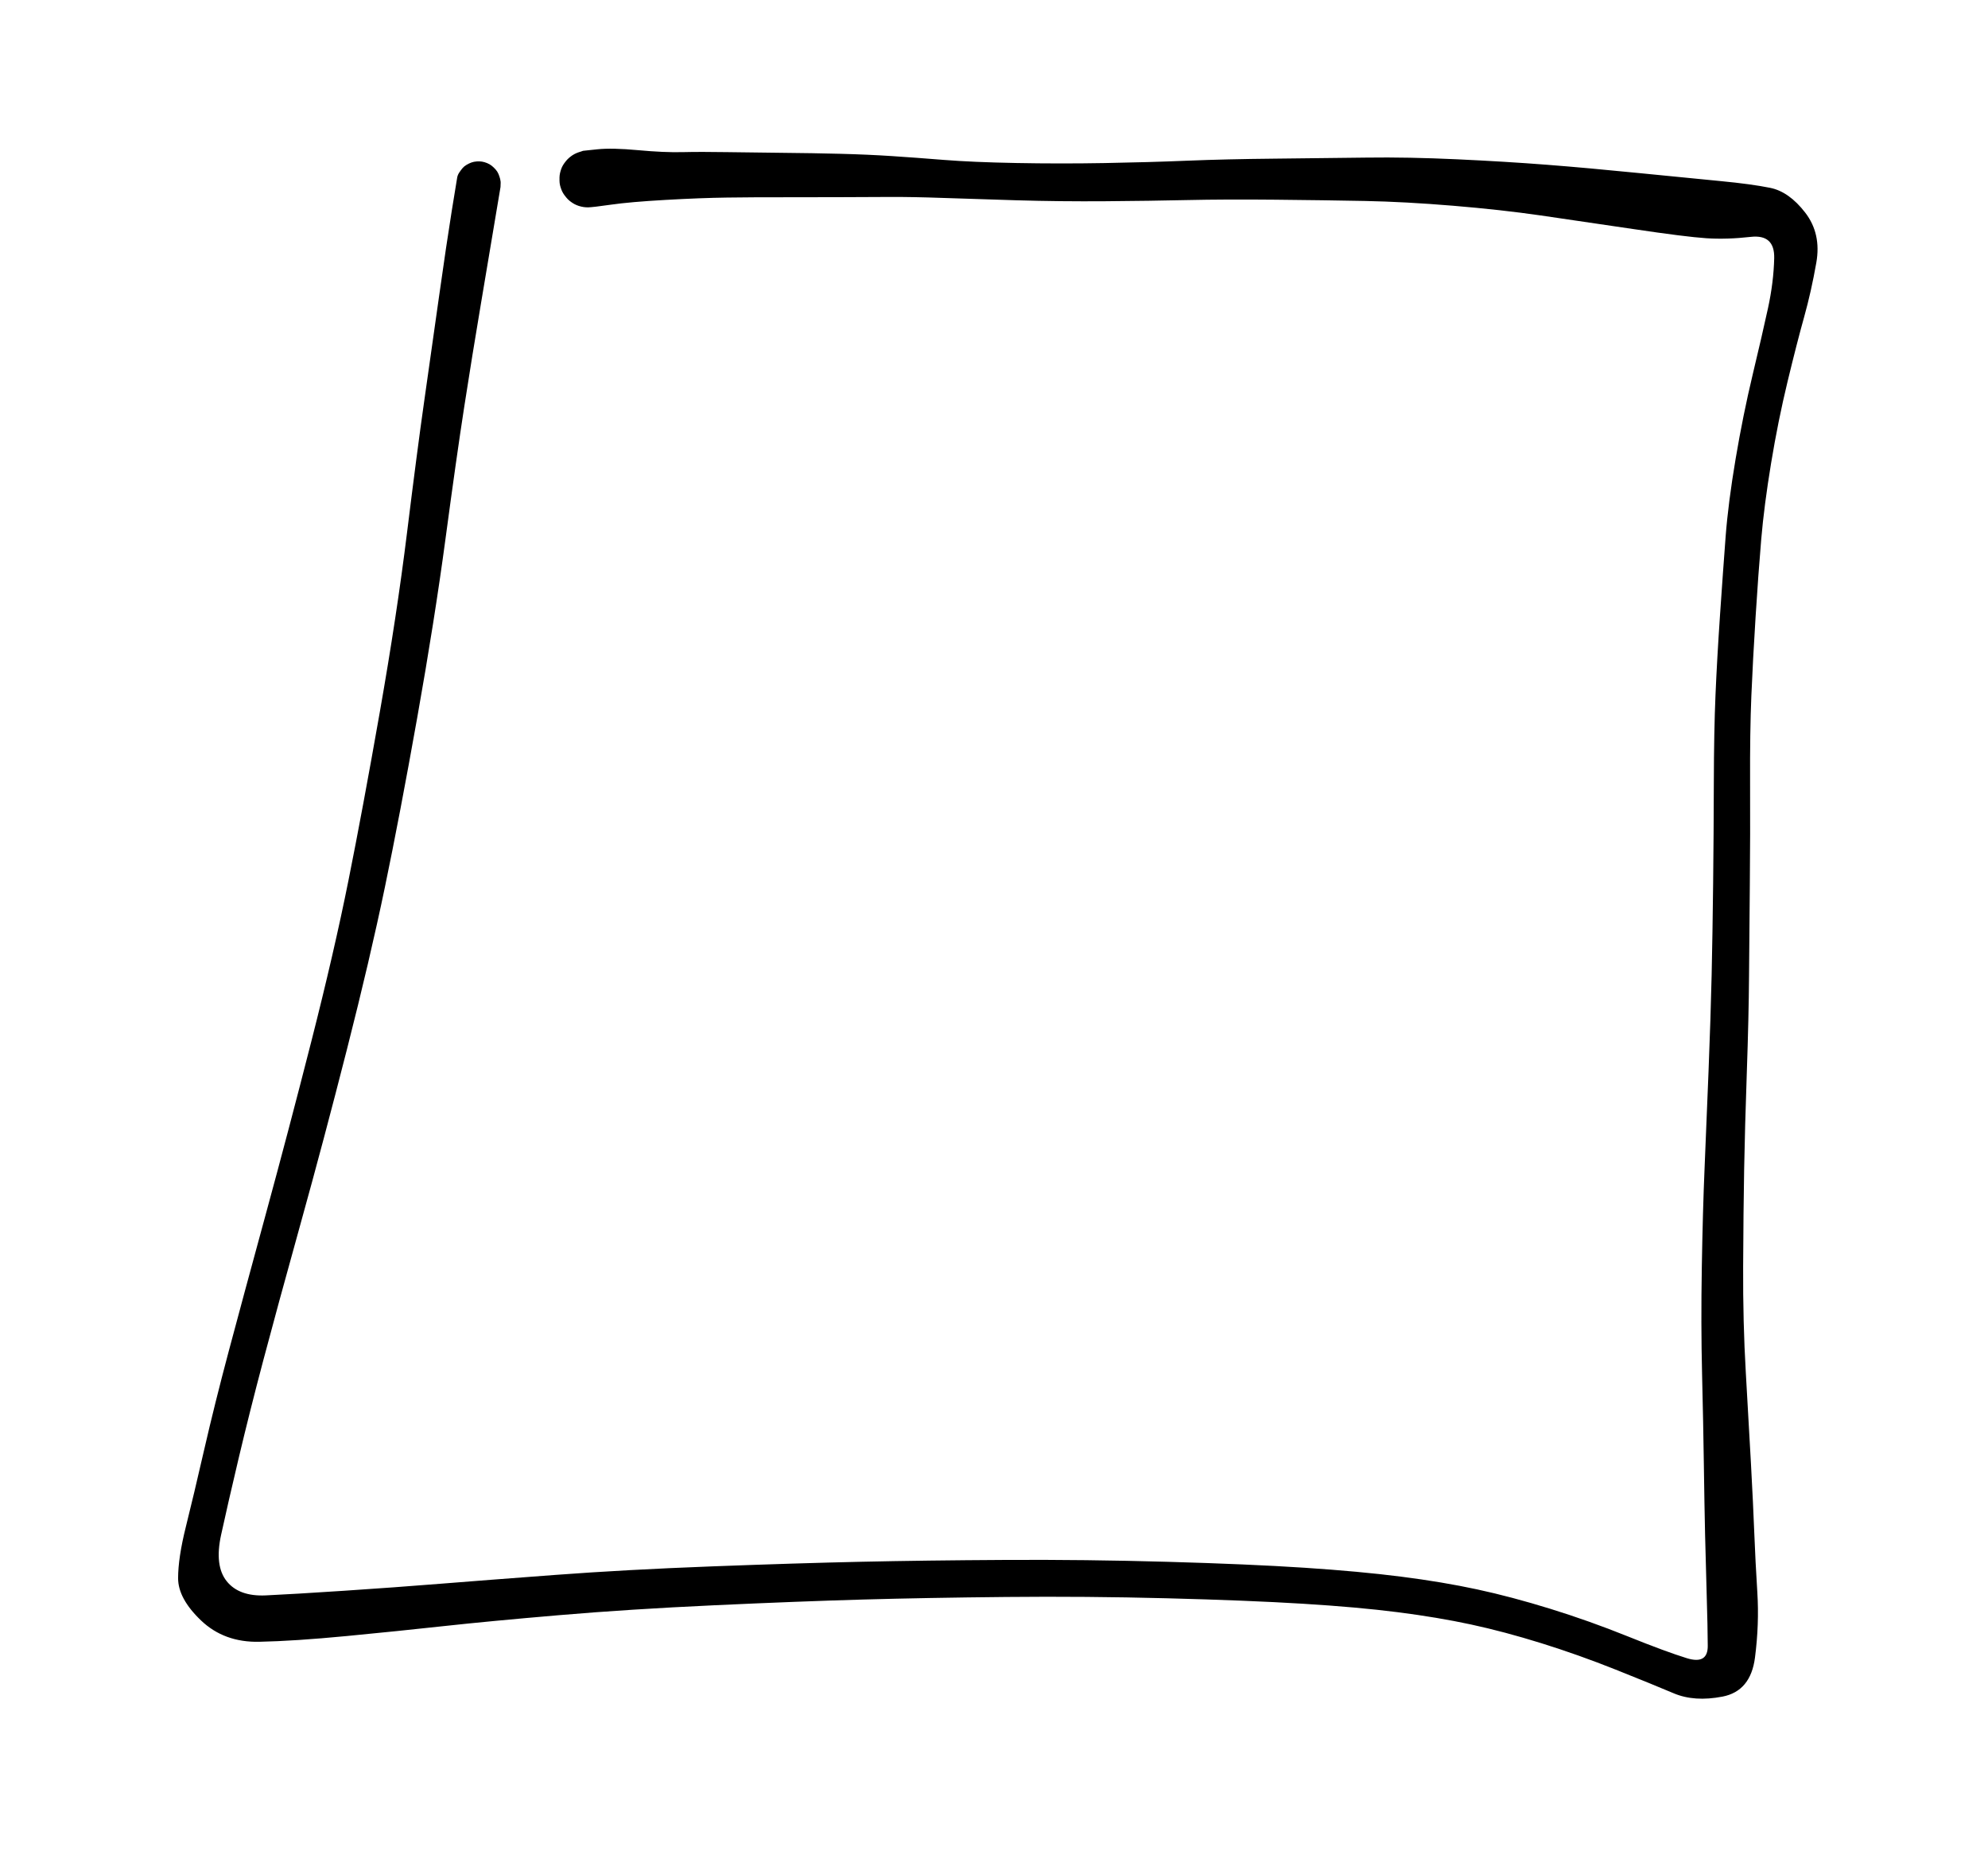
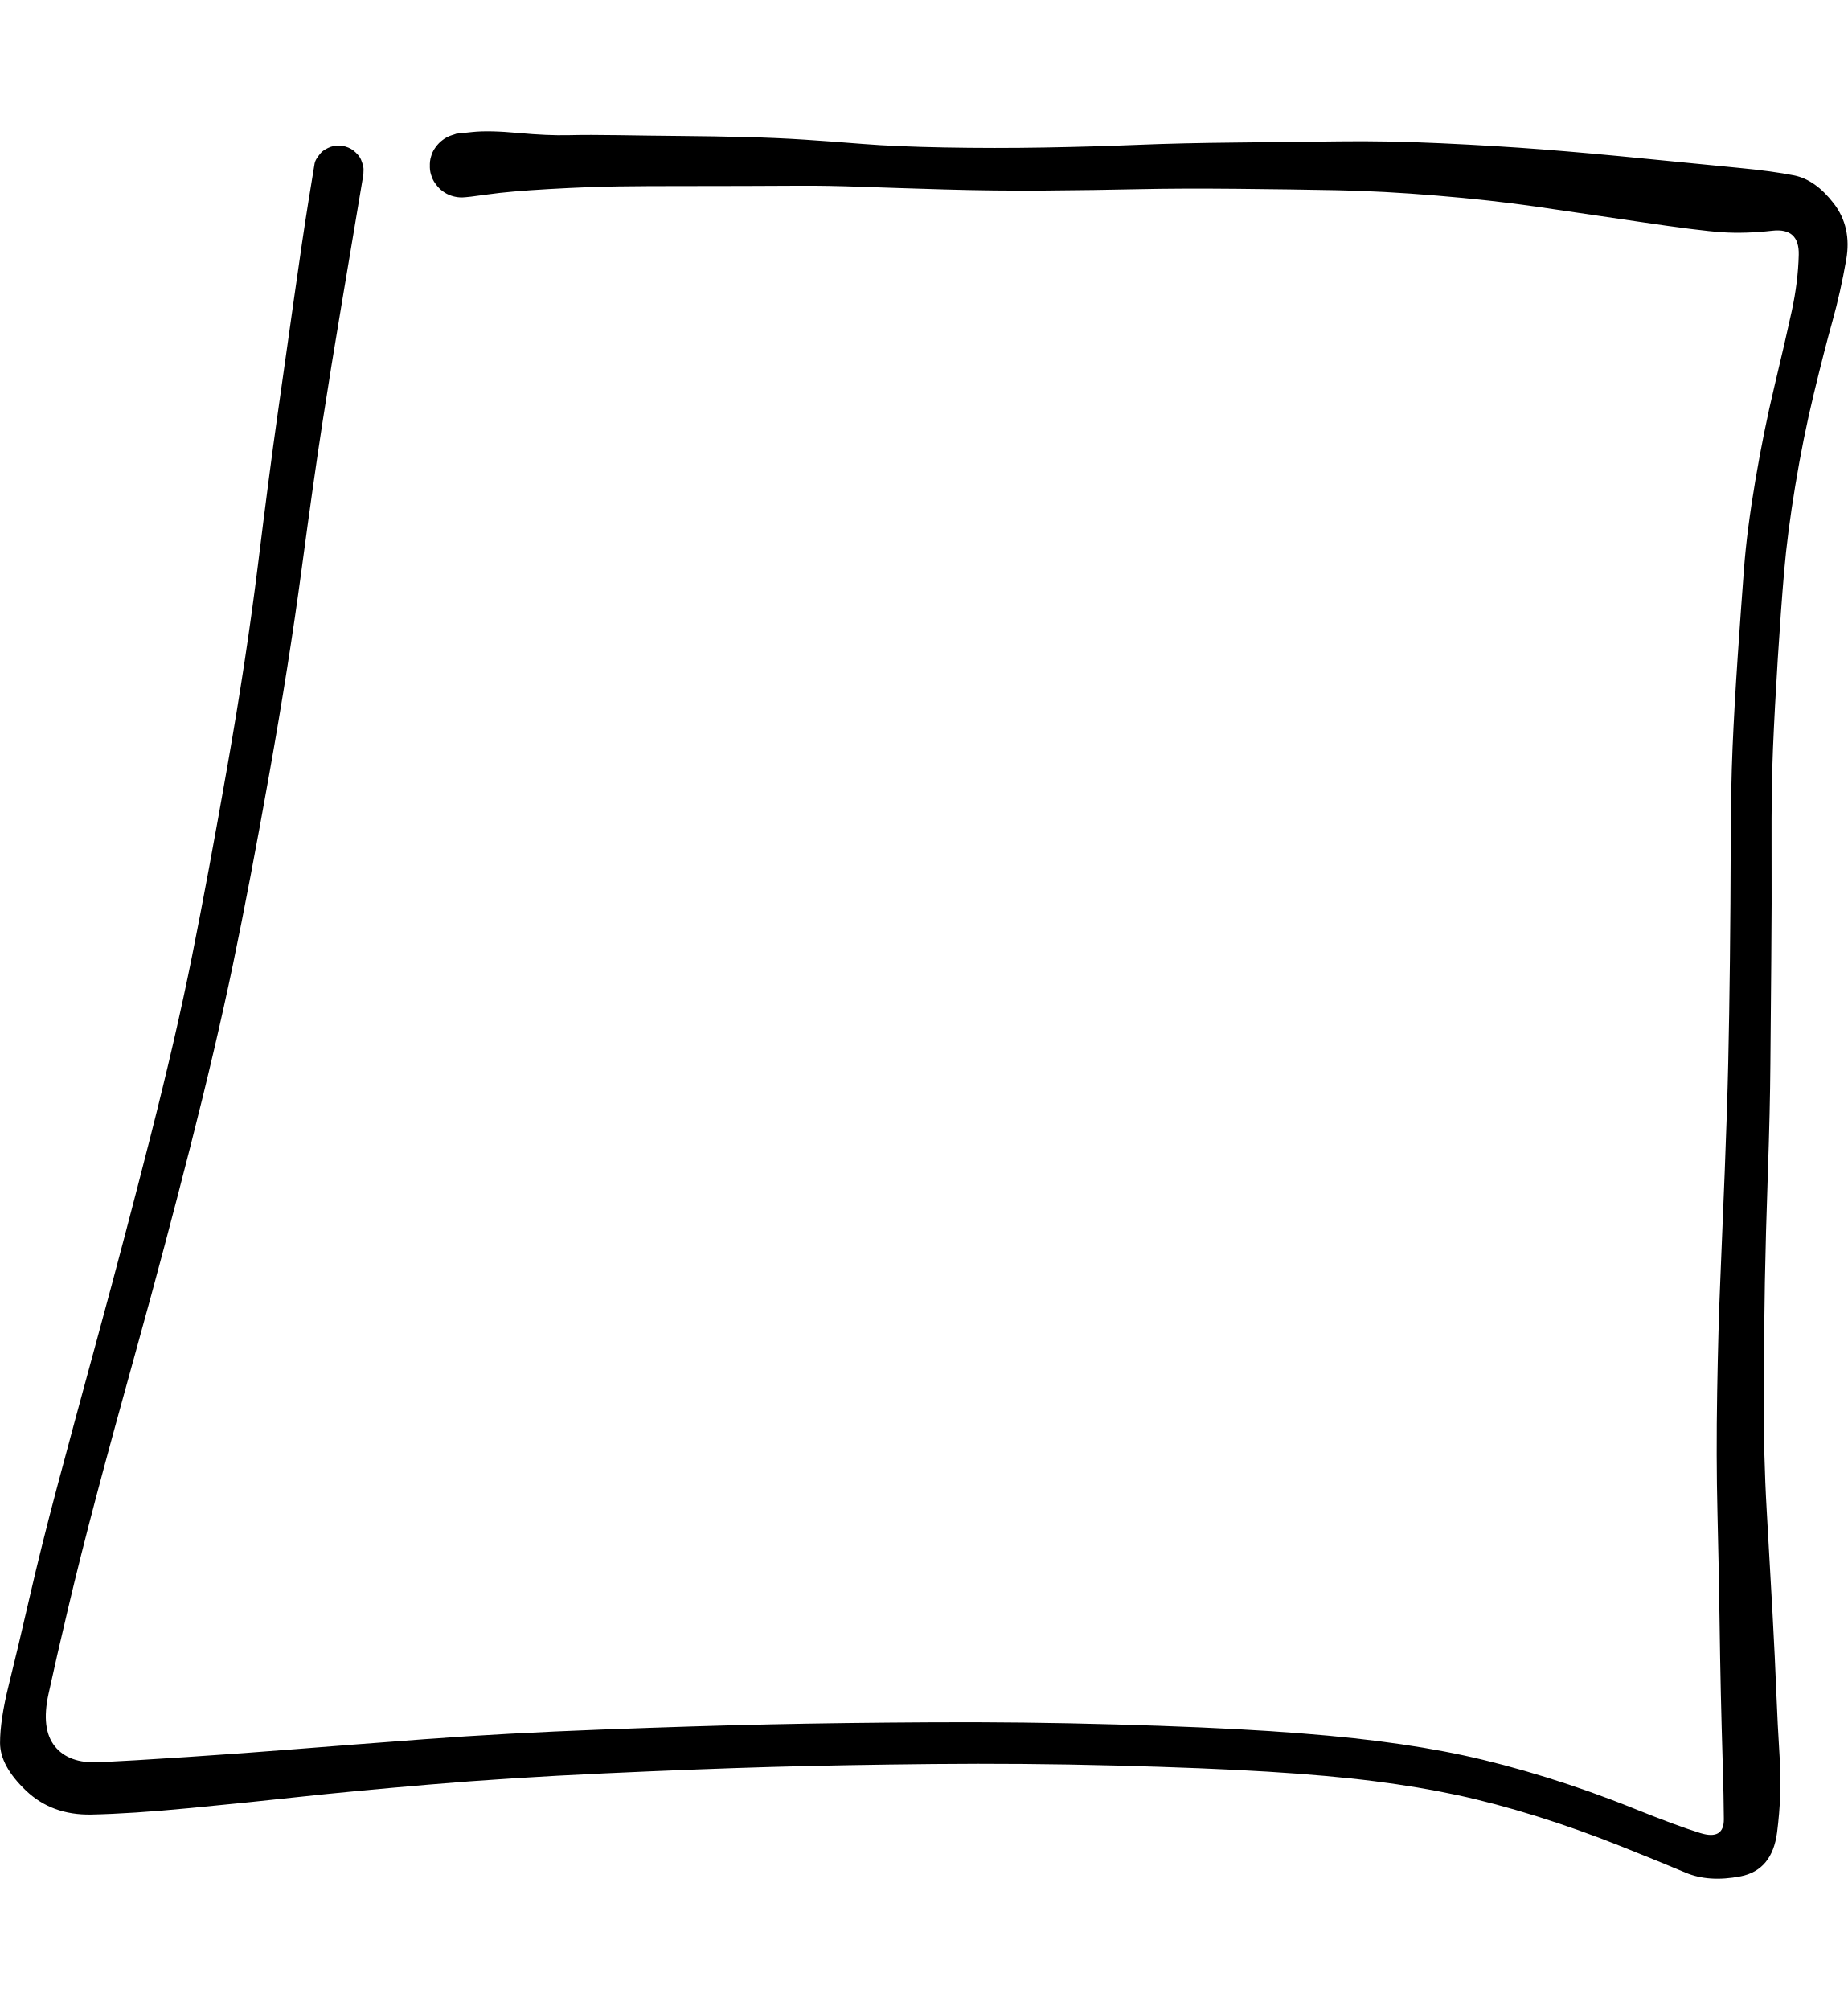
- <svg xmlns="http://www.w3.org/2000/svg" viewBox="507 136 450 428" width="370" height="348">
-   <path id="path_80d4f672-4bb4-4d67-34e1-5aa846db0f29" d="M72.04,2.81 Q69.64,17.17 67.58,29.39 T63.74,53.11 59.46,83.26 52.97,124.33 45.56,163.18 36.90,200.19 26.28,240.13 17.74,271.43 12.10,293.85 8.08,311.40 9.36,322.00 18.30,325.25 36.21,324.19 58.21,322.59 84.60,320.56 120.38,318.61 154.63,317.55 187.61,317.13 224.70,317.56 256.09,318.92 278.20,320.96 295.57,323.87 312.37,328.33 330.04,334.62 343.60,339.63 348.38,336.82 348.14,325.25 347.77,311.38 347.49,295.43 347.08,274.60 347.02,250.10 347.65,227.49 348.56,205.25 349.27,183.21 349.61,162.38 349.77,139.17 350.15,119.16 351.19,100.77 352.47,82.87 354.76,65.04 358.67,45.73 362.17,30.55 363.59,19.11 358.22,14.23 348.04,14.54 331.34,12.44 310.18,9.33 290.06,7.10 269.93,6.01 249.34,5.72 229.38,5.80 210.54,6.07 190.04,5.85 173.17,5.31 161.16,5.09 149.55,5.14 136.59,5.16 123.89,5.23 109.77,5.77 97.37,6.85 92.02,7.47 89.95,7.14 88.10,6.16 86.65,4.65 85.77,2.75 85.54,0.67 85.98,-1.38 87.06,-3.18 88.65,-4.54 90.59,-5.32 92.68,-5.44 94.70,-4.88 96.44,-3.71 97.71,-2.05 98.38,-0.06 98.39,2.03 97.73,4.02 96.46,5.69 94.73,6.87 92.72,7.43 90.63,7.32 88.68,6.55 87.08,5.20 85.99,3.41 85.54,1.37 85.76,-0.72 86.63,-2.62 88.07,-4.14 89.92,-5.13 90.92,-5.47 94.23,-5.82 103.52,-5.62 113.70,-5.17 123.92,-5.17 136.67,-5.01 149.76,-4.79 161.57,-4.27 173.53,-3.39 190.09,-2.68 210.35,-2.67 229.24,-3.21 249.35,-3.68 270.27,-3.92 291.00,-3.53 311.56,-2.28 332.62,-0.38 351.32,1.46 362.65,3.00 370.69,8.68 373.23,20.14 370.44,32.58 366.65,47.35 362.88,66.03 360.62,83.47 359.33,101.21 358.36,119.32 358.07,139.21 358.01,162.49 357.83,183.43 357.32,205.55 356.71,227.68 356.48,249.95 357.09,274.22 358.27,295.09 359.03,310.95 359.73,324.60 359.19,339.49 351.76,348.42 340.58,347.66 327.32,342.25 310.30,336.20 294.19,331.91 277.42,329.10 255.72,327.16 224.62,325.91 187.75,325.61 154.92,326.20 120.93,327.51 85.41,329.78 59.06,332.28 36.78,334.56 16.79,335.87 3.51,331.01 -1.76,321.32 0.01,309.56 4.21,291.89 9.84,269.30 18.30,238.01 28.76,198.32 37.23,161.59 44.41,123.02 50.63,82.04 54.59,51.72 57.97,27.87 60.86,8.39 62.13,0.60 62.61,-0.52 63.34,-1.50 64.28,-2.27 65.39,-2.80 66.58,-3.04 67.80,-3.00 68.97,-2.66 70.03,-2.05 70.91,-1.21 71.57,-0.18 71.96,0.98 72.06,2.19 Z" transform="translate(547, 176)" />
+ <svg xmlns="http://www.w3.org/2000/svg" viewBox="545.23 170.03 375.28 354.88" width="169.95" height="184.85">
+   <path d="M72.04,2.81 Q69.64,17.17 67.58,29.39 T63.74,53.11 59.46,83.26 52.97,124.33 45.56,163.18 36.90,200.19 26.28,240.13 17.74,271.43 12.10,293.85 8.08,311.40 9.36,322.00 18.30,325.25 36.21,324.19 58.21,322.59 84.60,320.56 120.38,318.61 154.63,317.55 187.61,317.13 224.70,317.56 256.09,318.92 278.20,320.96 295.57,323.87 312.37,328.33 330.04,334.62 343.60,339.63 348.38,336.82 348.14,325.25 347.77,311.38 347.49,295.43 347.08,274.60 347.02,250.10 347.65,227.49 348.56,205.25 349.27,183.21 349.61,162.38 349.77,139.17 350.15,119.16 351.19,100.77 352.47,82.87 354.76,65.04 358.67,45.73 362.17,30.55 363.59,19.11 358.22,14.23 348.04,14.54 331.34,12.44 310.18,9.33 290.06,7.10 269.93,6.01 249.34,5.72 229.38,5.80 210.54,6.07 190.04,5.85 173.17,5.31 161.16,5.09 149.55,5.14 136.59,5.16 123.89,5.23 109.77,5.77 97.37,6.85 92.02,7.47 89.95,7.14 88.10,6.16 86.65,4.65 85.77,2.75 85.54,0.67 85.98,-1.38 87.06,-3.18 88.65,-4.54 90.59,-5.32 92.68,-5.44 94.70,-4.88 96.44,-3.71 97.71,-2.05 98.38,-0.06 98.39,2.03 97.73,4.02 96.46,5.69 94.73,6.87 92.72,7.43 90.63,7.32 88.68,6.55 87.08,5.20 85.99,3.41 85.54,1.37 85.76,-0.72 86.63,-2.62 88.07,-4.14 89.92,-5.13 90.92,-5.47 94.23,-5.82 103.52,-5.62 113.70,-5.17 123.92,-5.17 136.67,-5.01 149.76,-4.79 161.57,-4.27 173.53,-3.39 190.09,-2.68 210.35,-2.67 229.24,-3.21 249.35,-3.68 270.27,-3.92 291.00,-3.53 311.56,-2.28 332.62,-0.38 351.32,1.46 362.65,3.00 370.69,8.68 373.23,20.14 370.44,32.58 366.65,47.35 362.88,66.03 360.62,83.47 359.33,101.21 358.36,119.32 358.07,139.21 358.01,162.49 357.83,183.43 357.32,205.55 356.71,227.68 356.48,249.95 357.09,274.22 358.27,295.09 359.03,310.95 359.73,324.60 359.19,339.49 351.76,348.42 340.58,347.66 327.32,342.25 310.30,336.20 294.19,331.91 277.42,329.10 255.72,327.16 224.62,325.91 187.75,325.61 154.92,326.20 120.93,327.51 85.41,329.78 59.06,332.28 36.78,334.56 16.79,335.87 3.51,331.01 -1.76,321.32 0.01,309.56 4.21,291.89 9.84,269.30 18.30,238.01 28.76,198.32 37.23,161.59 44.41,123.02 50.63,82.04 54.59,51.72 57.97,27.87 60.86,8.39 62.13,0.60 62.61,-0.52 63.34,-1.50 64.28,-2.27 65.39,-2.80 66.58,-3.04 67.80,-3.00 68.97,-2.66 70.03,-2.05 70.91,-1.21 71.57,-0.18 71.96,0.98 72.06,2.19 Z" transform="translate(547, 176)" />
</svg>
